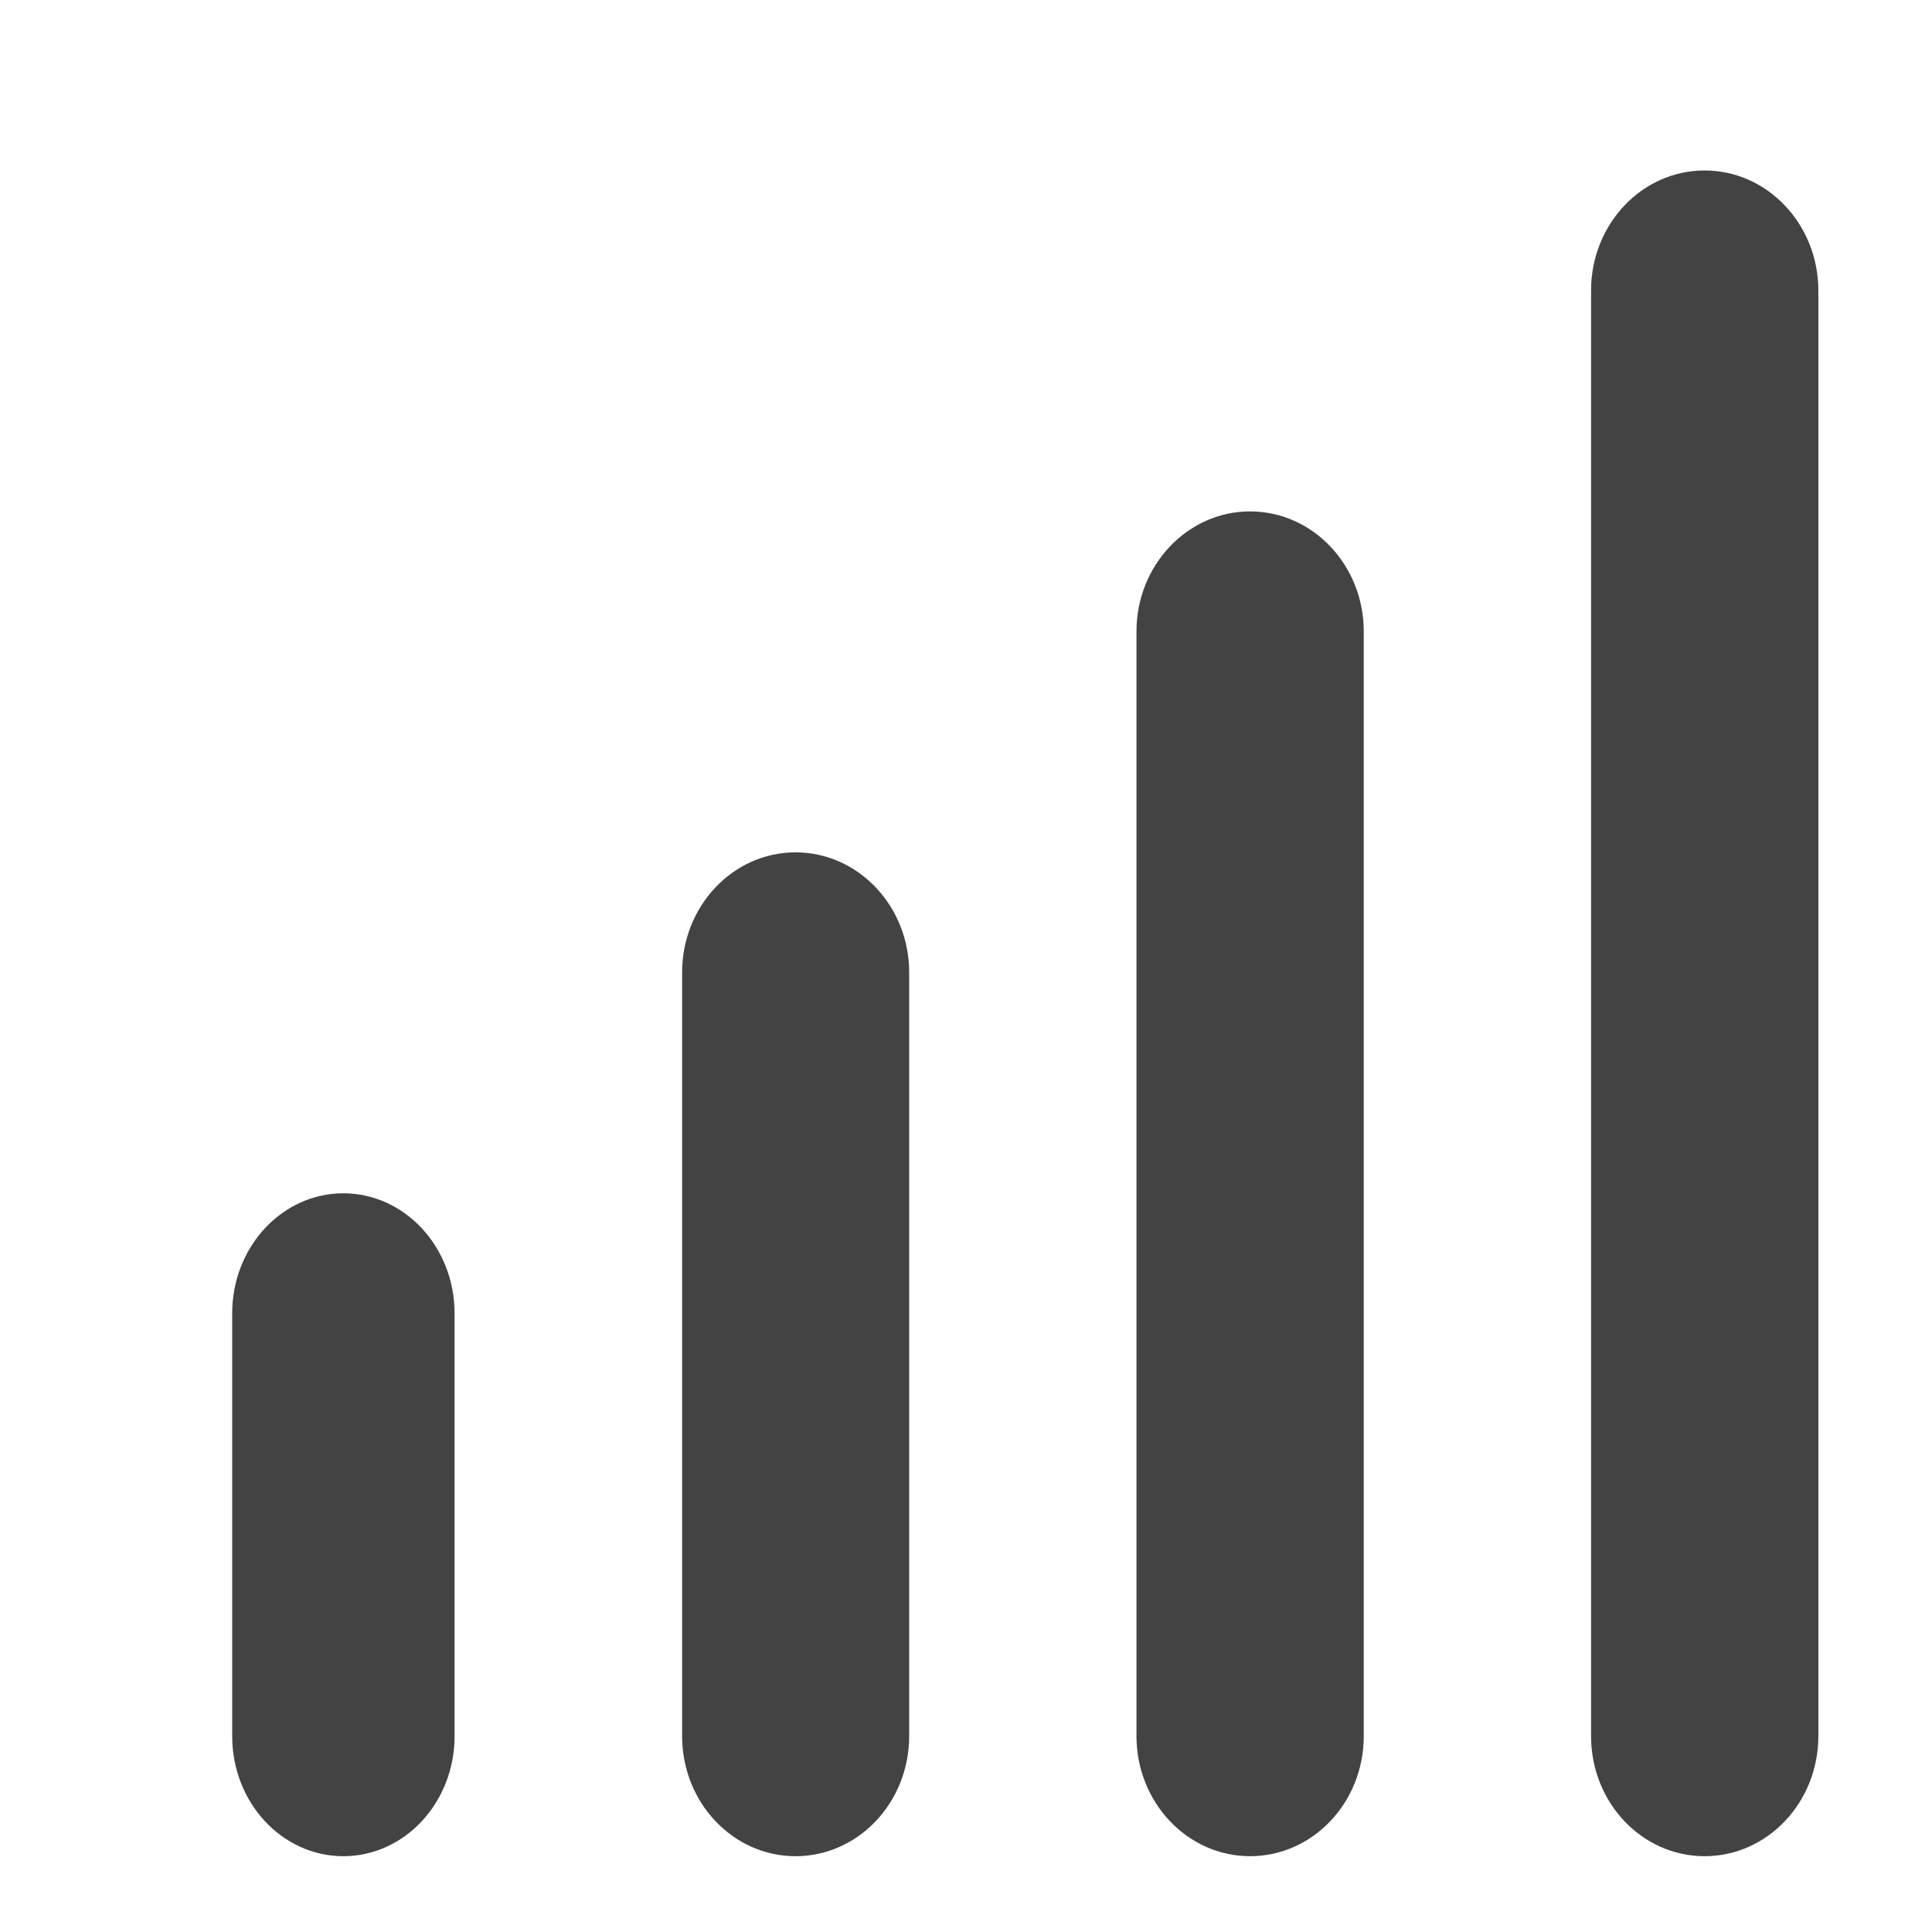
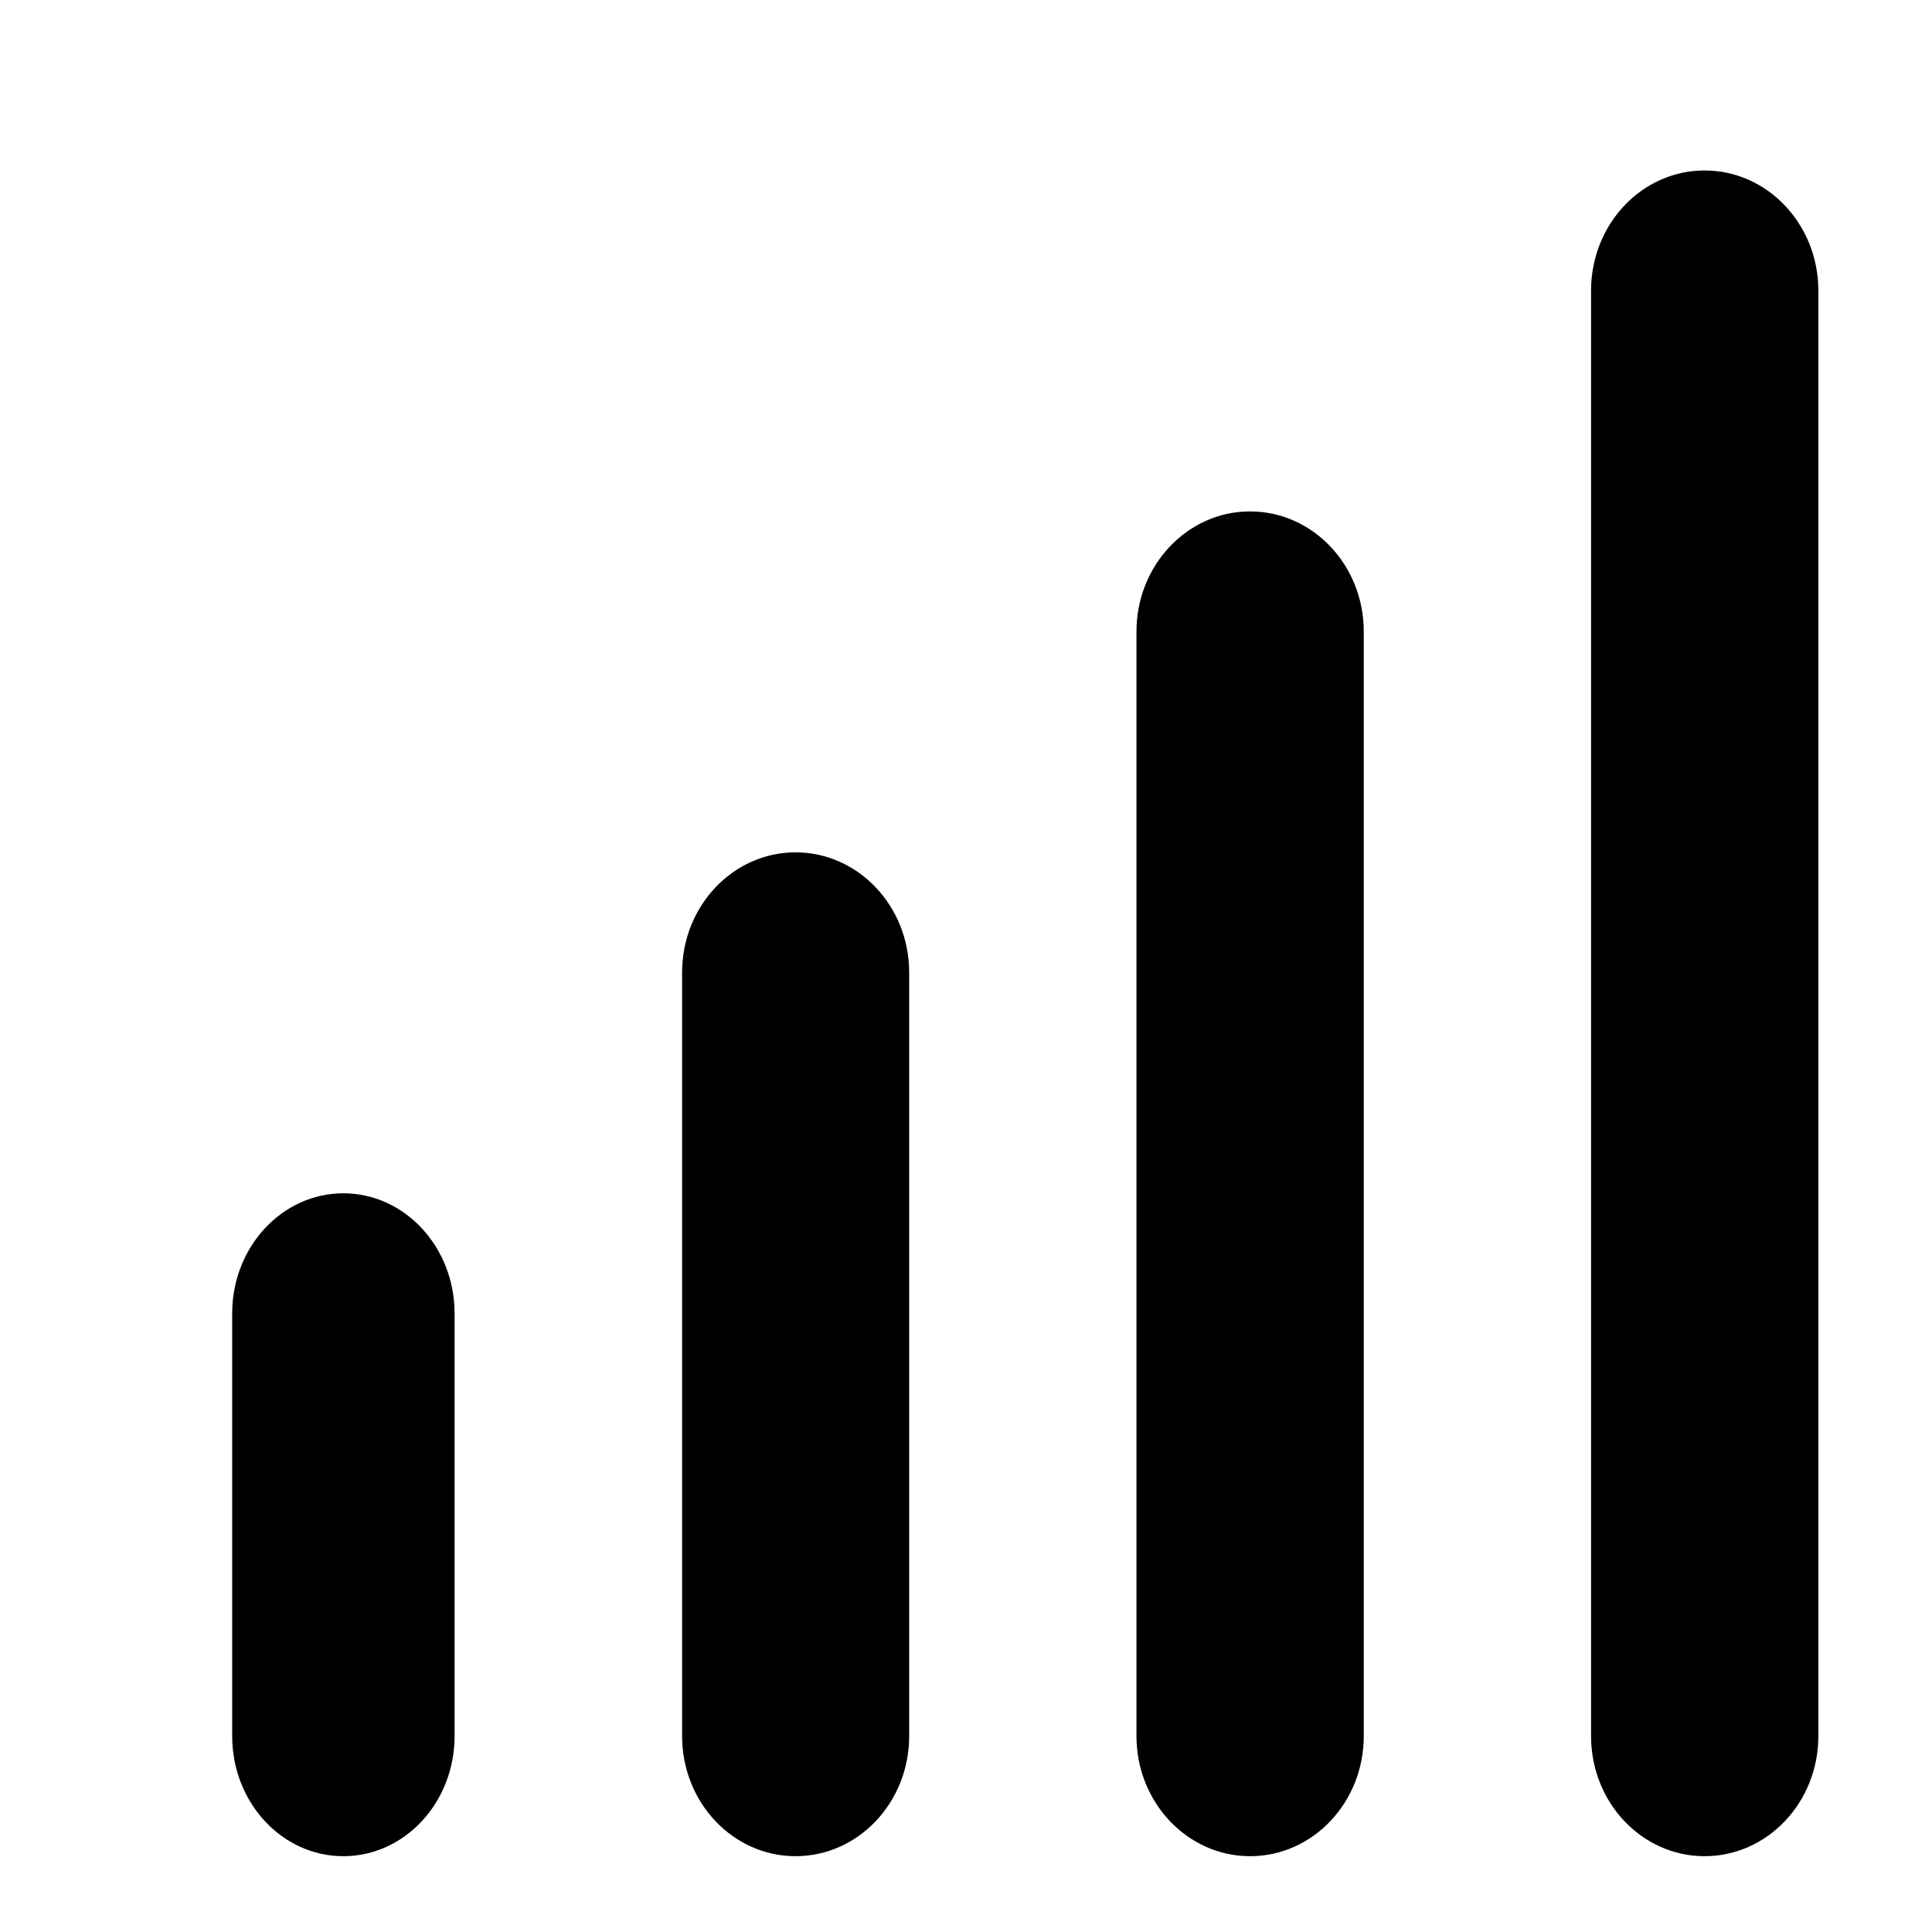
<svg xmlns="http://www.w3.org/2000/svg" width="800px" height="800px" viewBox="0 -0.5 17 17" version="1.1" class="si-glyph si-glyph-column-wave">
  <defs>

</defs>
  <g stroke="none" stroke-width="1" fill="none" fill-rule="evenodd">
-     <g transform="translate(2, 1)" fill="#434343">
+     <g transform="translate(2, 1)" fill="#000">
      <path d="M12,1.057 C12,0.473 12.447,0 12.999,0 L12.999,0 C13.551,0 14,0.473 14,1.057 L14,13.776 C14,14.36 13.551,14.833 12.999,14.833 L12.999,14.833 C12.447,14.833 12,14.36 12,13.776 L12,1.057 L12,1.057 Z" class="si-glyph-fill">

</path>
      <path d="M8,4.057 C8,3.473 8.449,3 8.999,3 L8.999,3 C9.552,3 10,3.473 10,4.057 L10,13.776 C10,14.36 9.552,14.833 8.999,14.833 L8.999,14.833 C8.449,14.833 8,14.36 8,13.776 L8,4.057 L8,4.057 Z" class="si-glyph-fill">

</path>
      <path d="M4.002,7.057 C4.002,6.473 4.449,6 5,6 L5,6 C5.552,6 6,6.473 6,7.057 L6,13.776 C6,14.36 5.552,14.833 5,14.833 L5,14.833 C4.449,14.833 4.002,14.36 4.002,13.776 L4.002,7.057 L4.002,7.057 Z" class="si-glyph-fill">

</path>
      <path d="M0.043,10.057 C0.043,9.473 0.481,9 1.021,9 L1.021,9 C1.561,9 2,9.473 2,10.057 L2,13.776 C2,14.36 1.561,14.833 1.021,14.833 L1.021,14.833 C0.481,14.833 0.043,14.36 0.043,13.776 L0.043,10.057 L0.043,10.057 Z" class="si-glyph-fill">

</path>
    </g>
  </g>
</svg>
